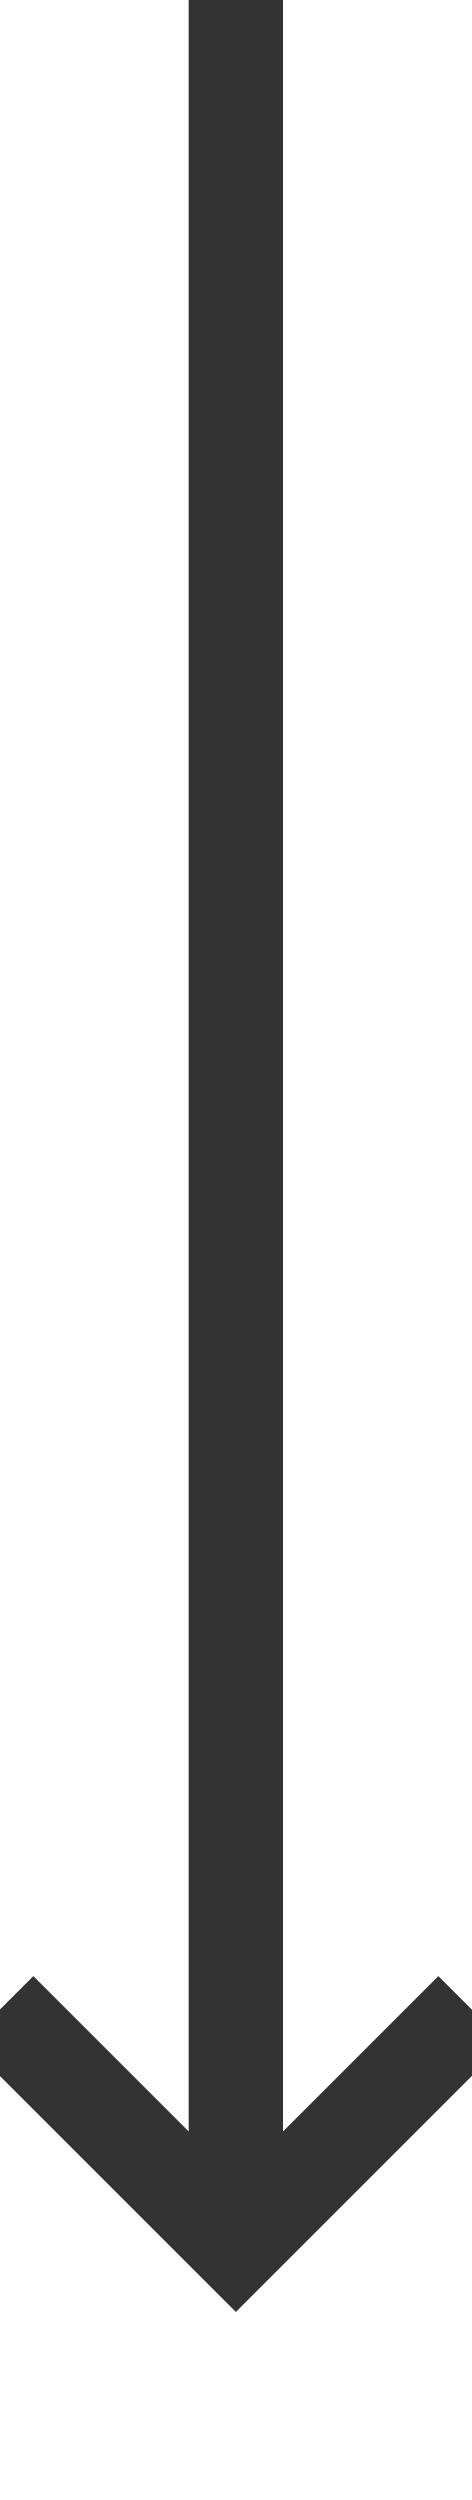
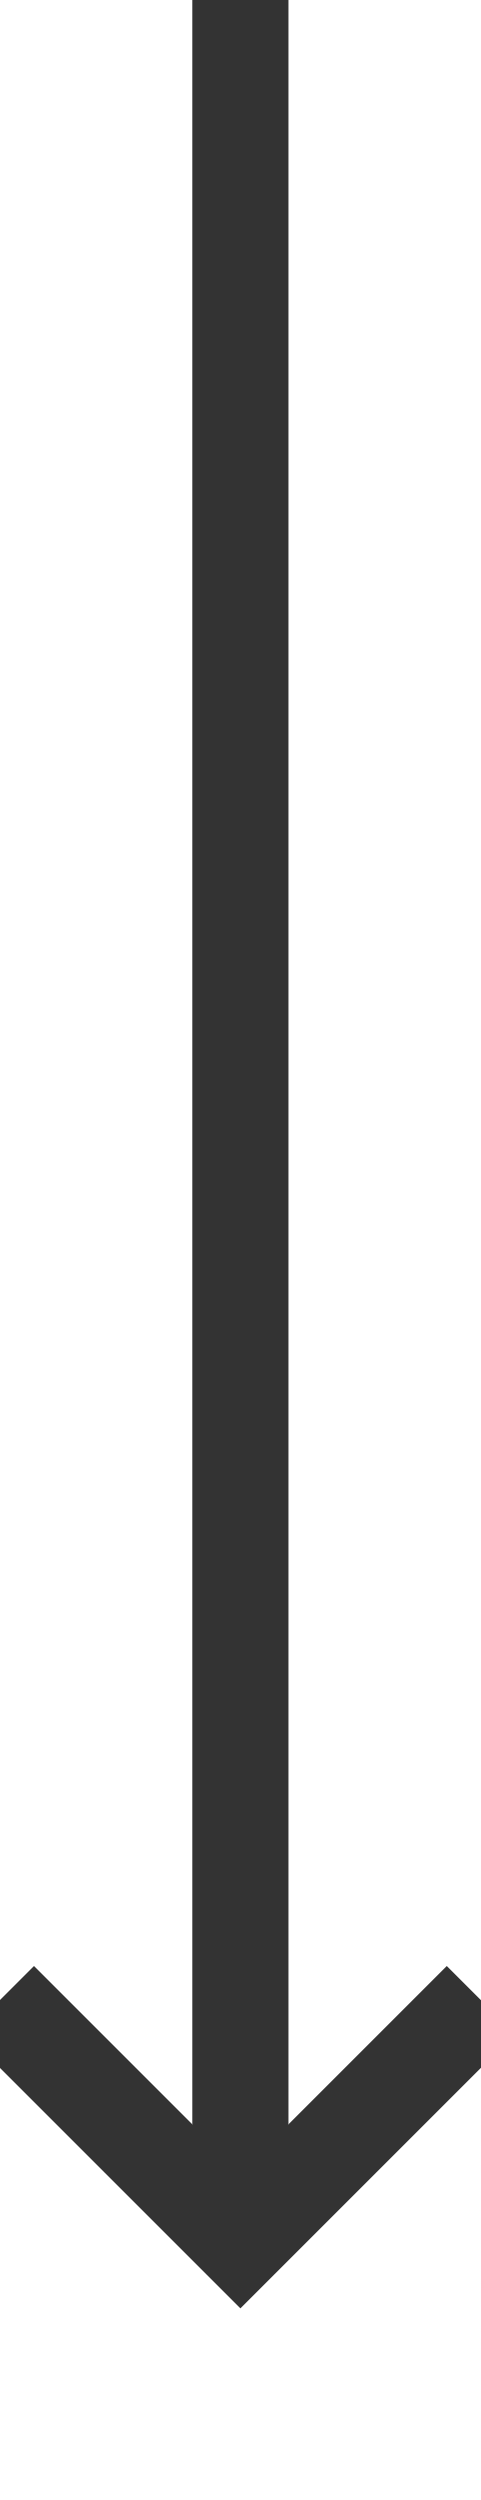
- <svg xmlns="http://www.w3.org/2000/svg" version="1.1" width="10px" height="53px" preserveAspectRatio="xMidYMin meet" viewBox="1566 288  8 53">
-   <path d="M 1570 288  L 1570 335  " stroke-width="2" stroke="#333333" fill="none" />
-   <path d="M 1574.293 329.893  L 1570 334.186  L 1565.707 329.893  L 1564.293 331.307  L 1569.293 336.307  L 1570 337.014  L 1570.707 336.307  L 1575.707 331.307  L 1574.293 329.893  Z " fill-rule="nonzero" fill="#333333" stroke="none" />
+ <svg xmlns="http://www.w3.org/2000/svg" version="1.1" width="10px" height="52px" preserveAspectRatio="xMidYMin meet" viewBox="1566 129  8 52">
+   <path d="M 1570 129  L 1570 175  " stroke-width="2" stroke="#333333" fill="none" />
+   <path d="M 1574.293 169.893  L 1570 174.186  L 1565.707 169.893  L 1564.293 171.307  L 1569.293 176.307  L 1570 177.014  L 1570.707 176.307  L 1575.707 171.307  L 1574.293 169.893  Z " fill-rule="nonzero" fill="#333333" stroke="none" />
</svg>
